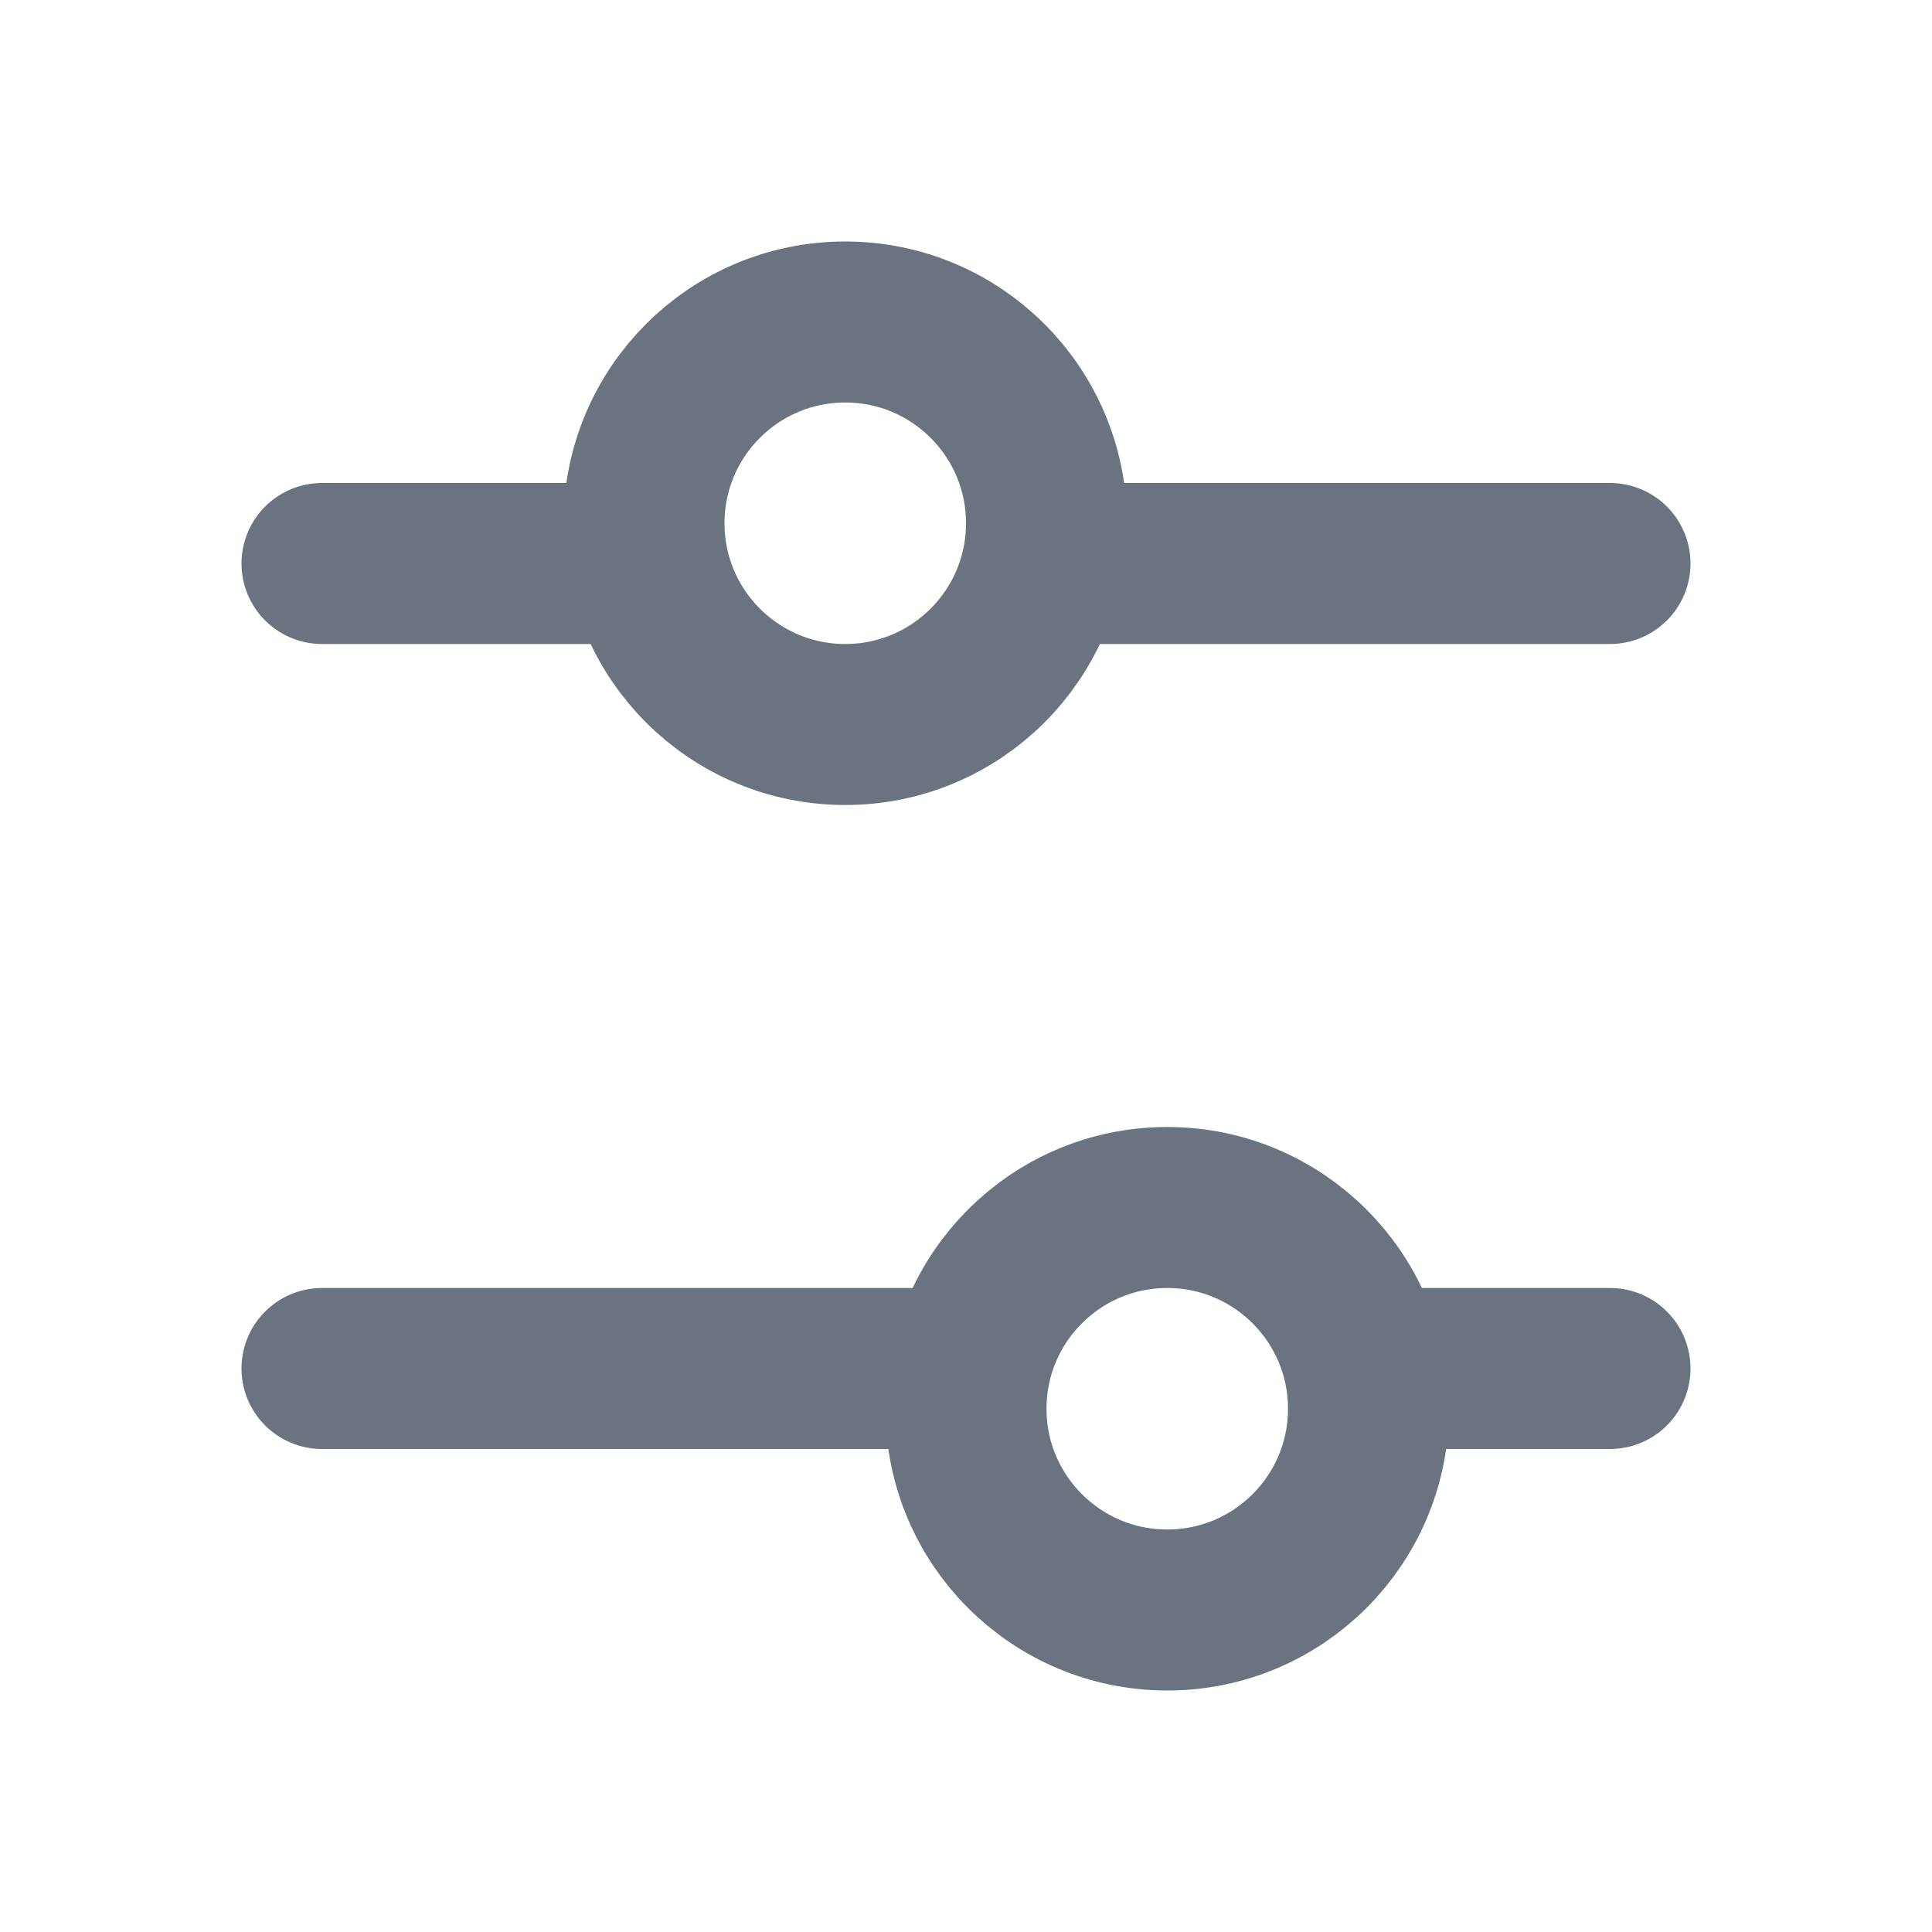
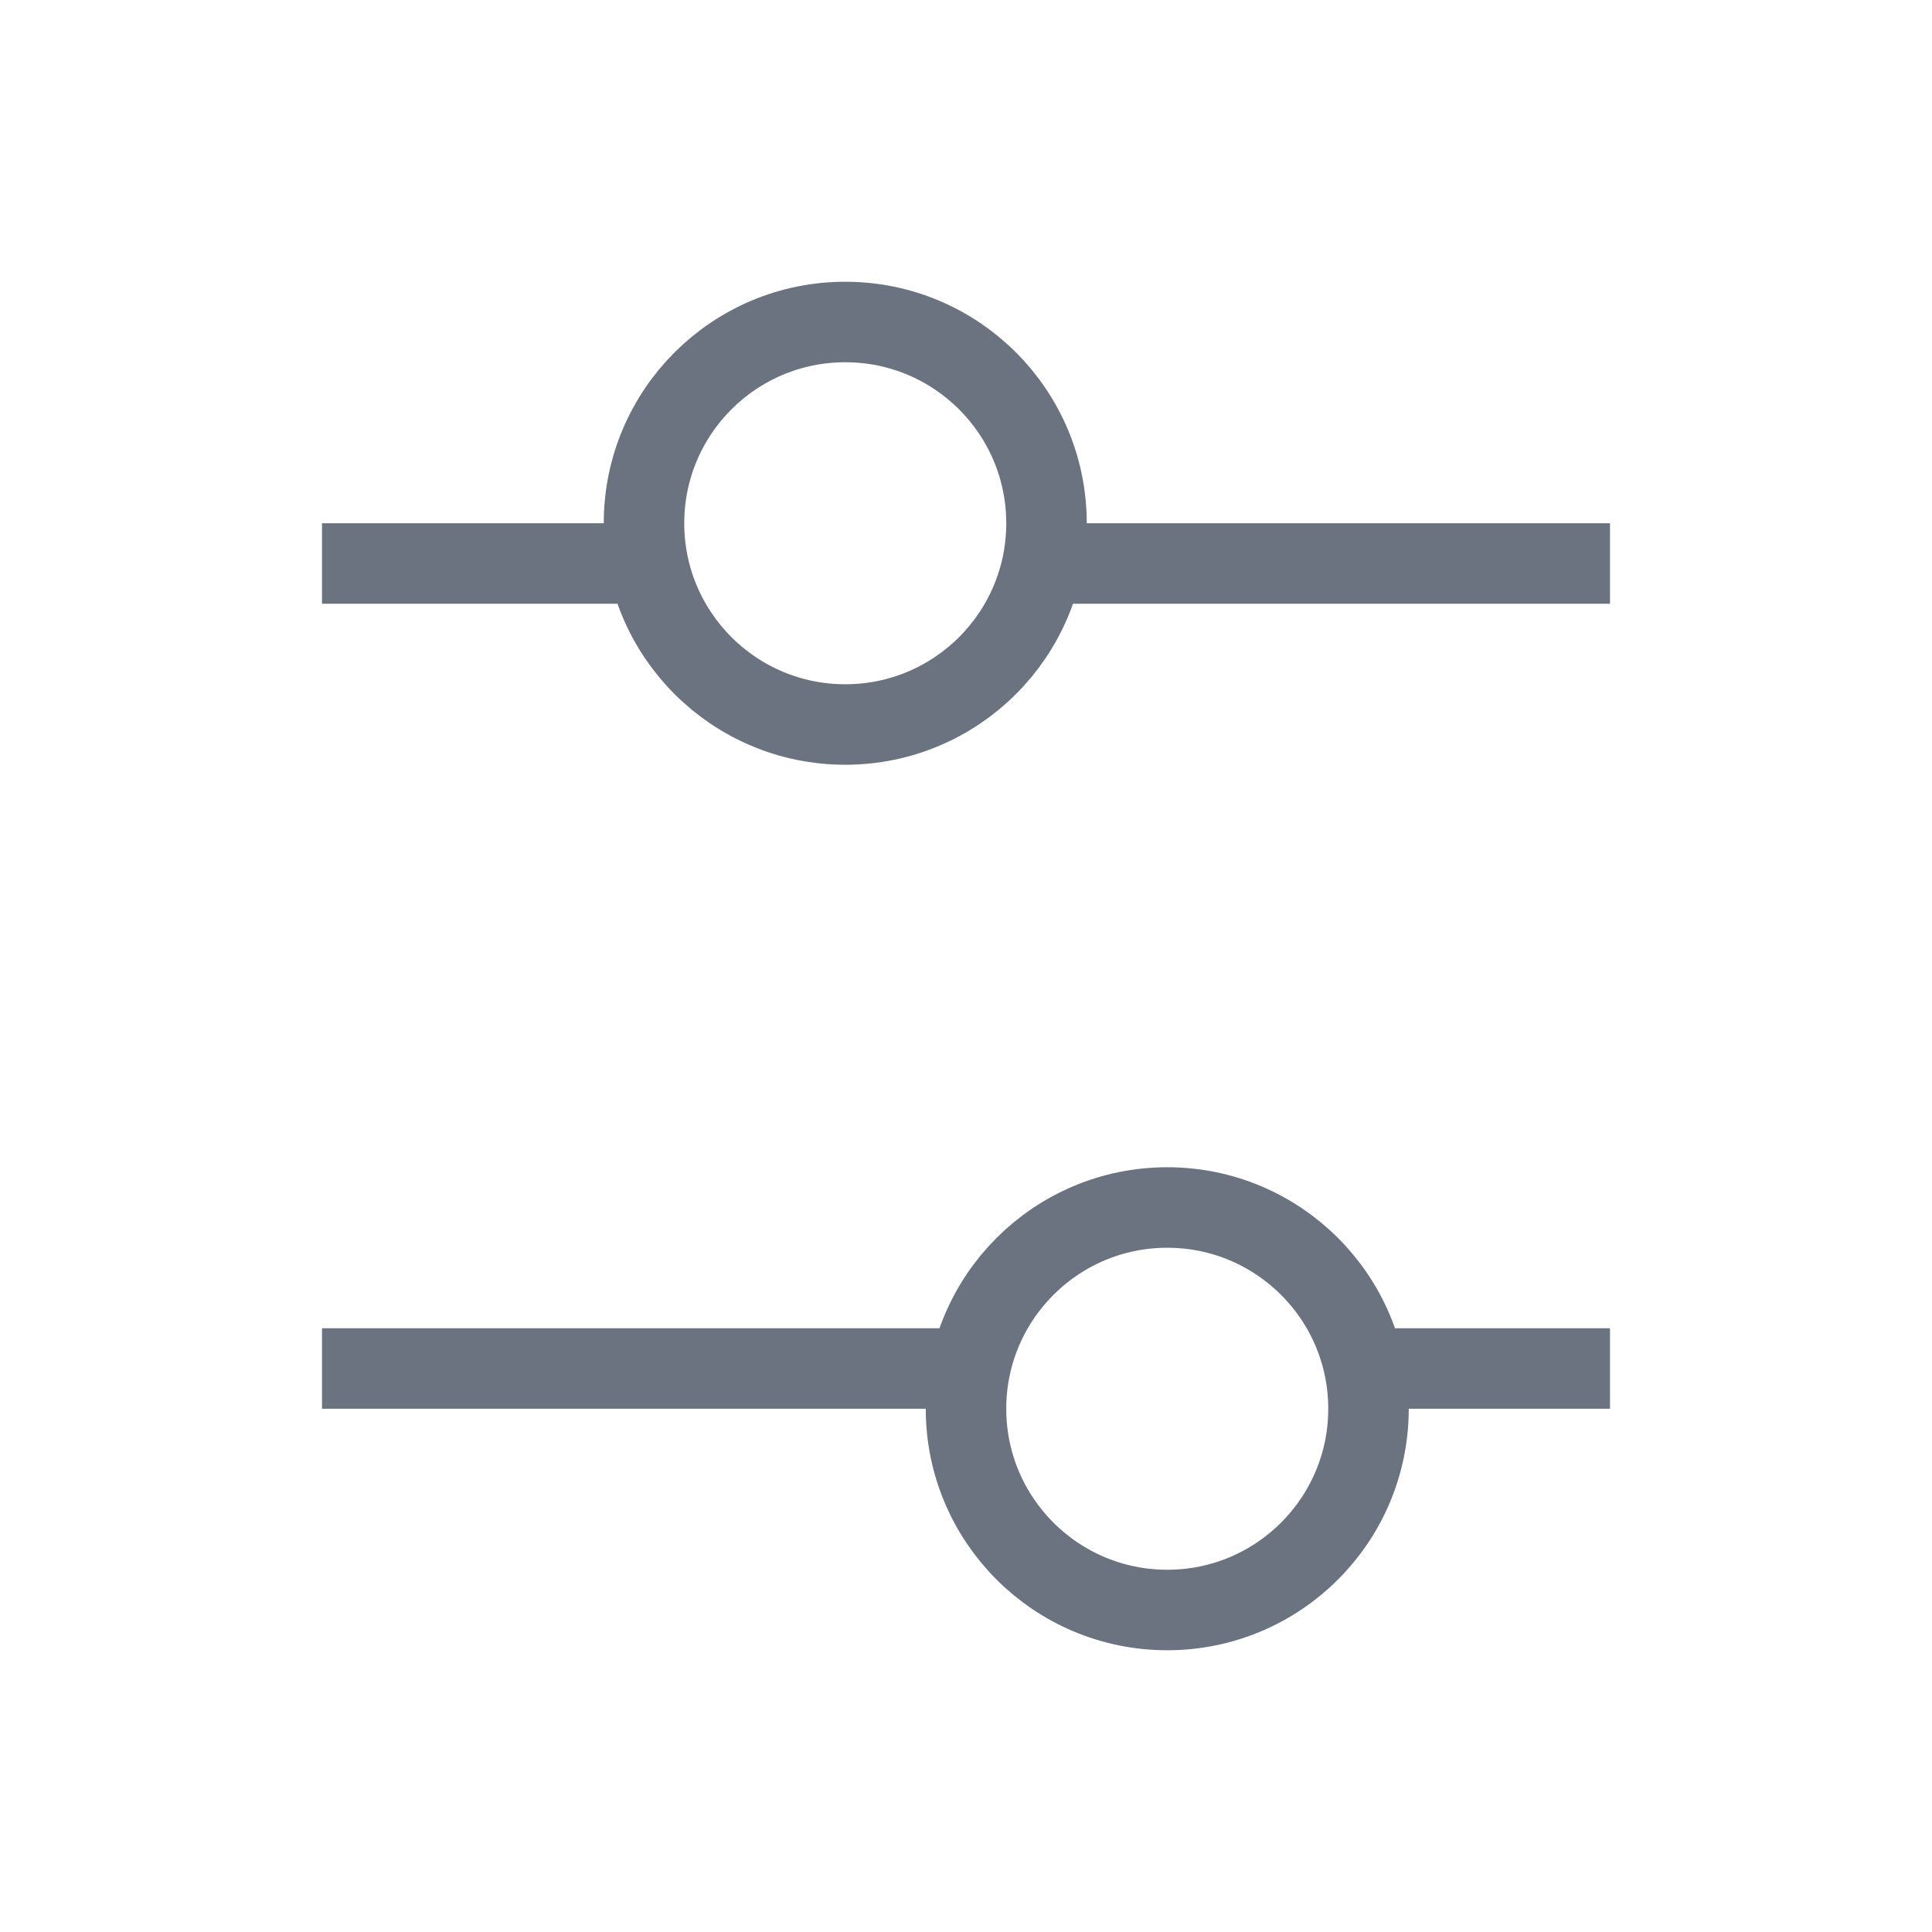
<svg xmlns="http://www.w3.org/2000/svg" width="24" height="24" viewBox="0 0 24 24" fill="none">
-   <path d="M13 7L20 7" stroke="#6B7280" stroke-width="2" stroke-linecap="round" />
-   <path d="M4 7L8 7" stroke="#6B7280" stroke-width="2" stroke-linecap="round" />
-   <path d="M17 17L20 17" stroke="#6B7280" stroke-width="2" stroke-linecap="round" />
-   <path d="M4 17L12 17" stroke="#6B7280" stroke-width="2" stroke-linecap="round" />
-   <ellipse cx="10.5" cy="6.5" rx="2.5" ry="2.5" transform="rotate(90 10.5 6.5)" stroke="#6B7280" stroke-width="2" stroke-linecap="round" />
-   <circle cx="14.5" cy="17.5" r="2.5" transform="rotate(90 14.5 17.5)" stroke="#6B7280" stroke-width="2" stroke-linecap="round" />
+   <path d="M13 7L20 7" stroke="#6B7280" strokeWidth="2" strokeLinecap="round" />
+   <path d="M4 7L8 7" stroke="#6B7280" strokeWidth="2" strokeLinecap="round" />
+   <path d="M17 17L20 17" stroke="#6B7280" strokeWidth="2" strokeLinecap="round" />
+   <path d="M4 17L12 17" stroke="#6B7280" strokeWidth="2" strokeLinecap="round" />
+   <ellipse cx="10.5" cy="6.5" rx="2.5" ry="2.5" transform="rotate(90 10.5 6.5)" stroke="#6B7280" strokeWidth="2" strokeLinecap="round" />
+   <circle cx="14.5" cy="17.5" r="2.5" transform="rotate(90 14.5 17.5)" stroke="#6B7280" strokeWidth="2" strokeLinecap="round" />
</svg>
